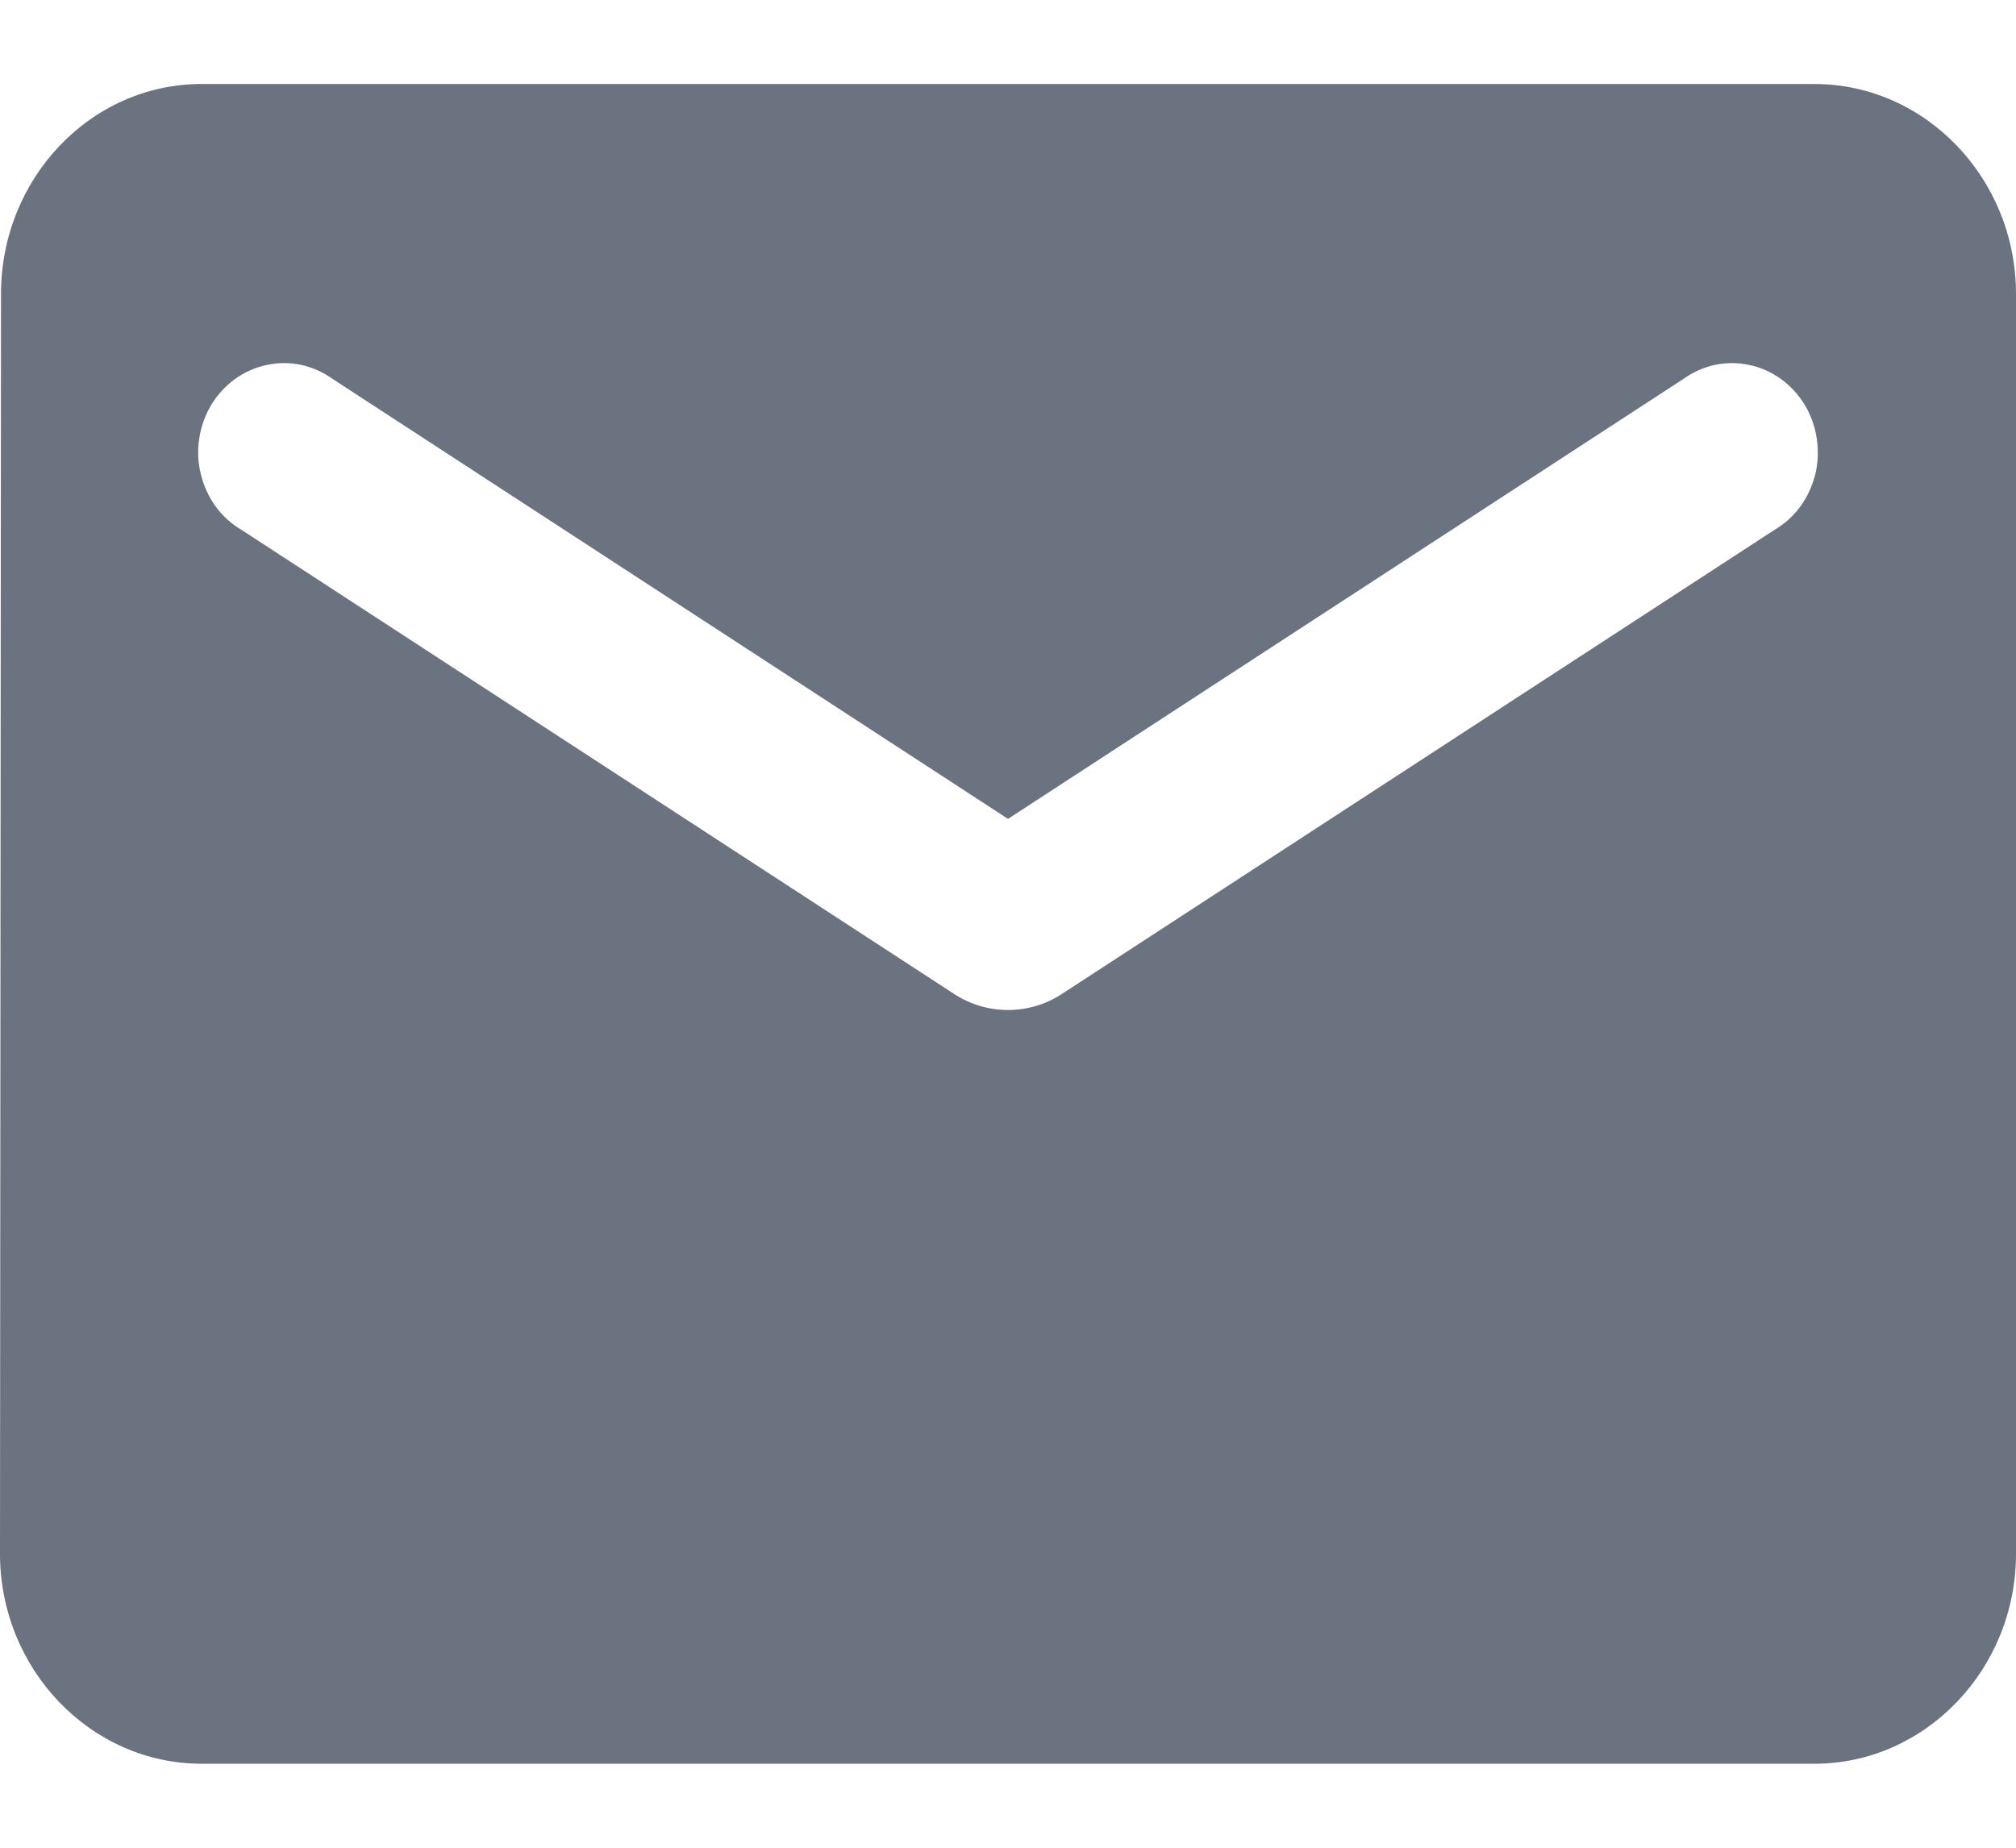
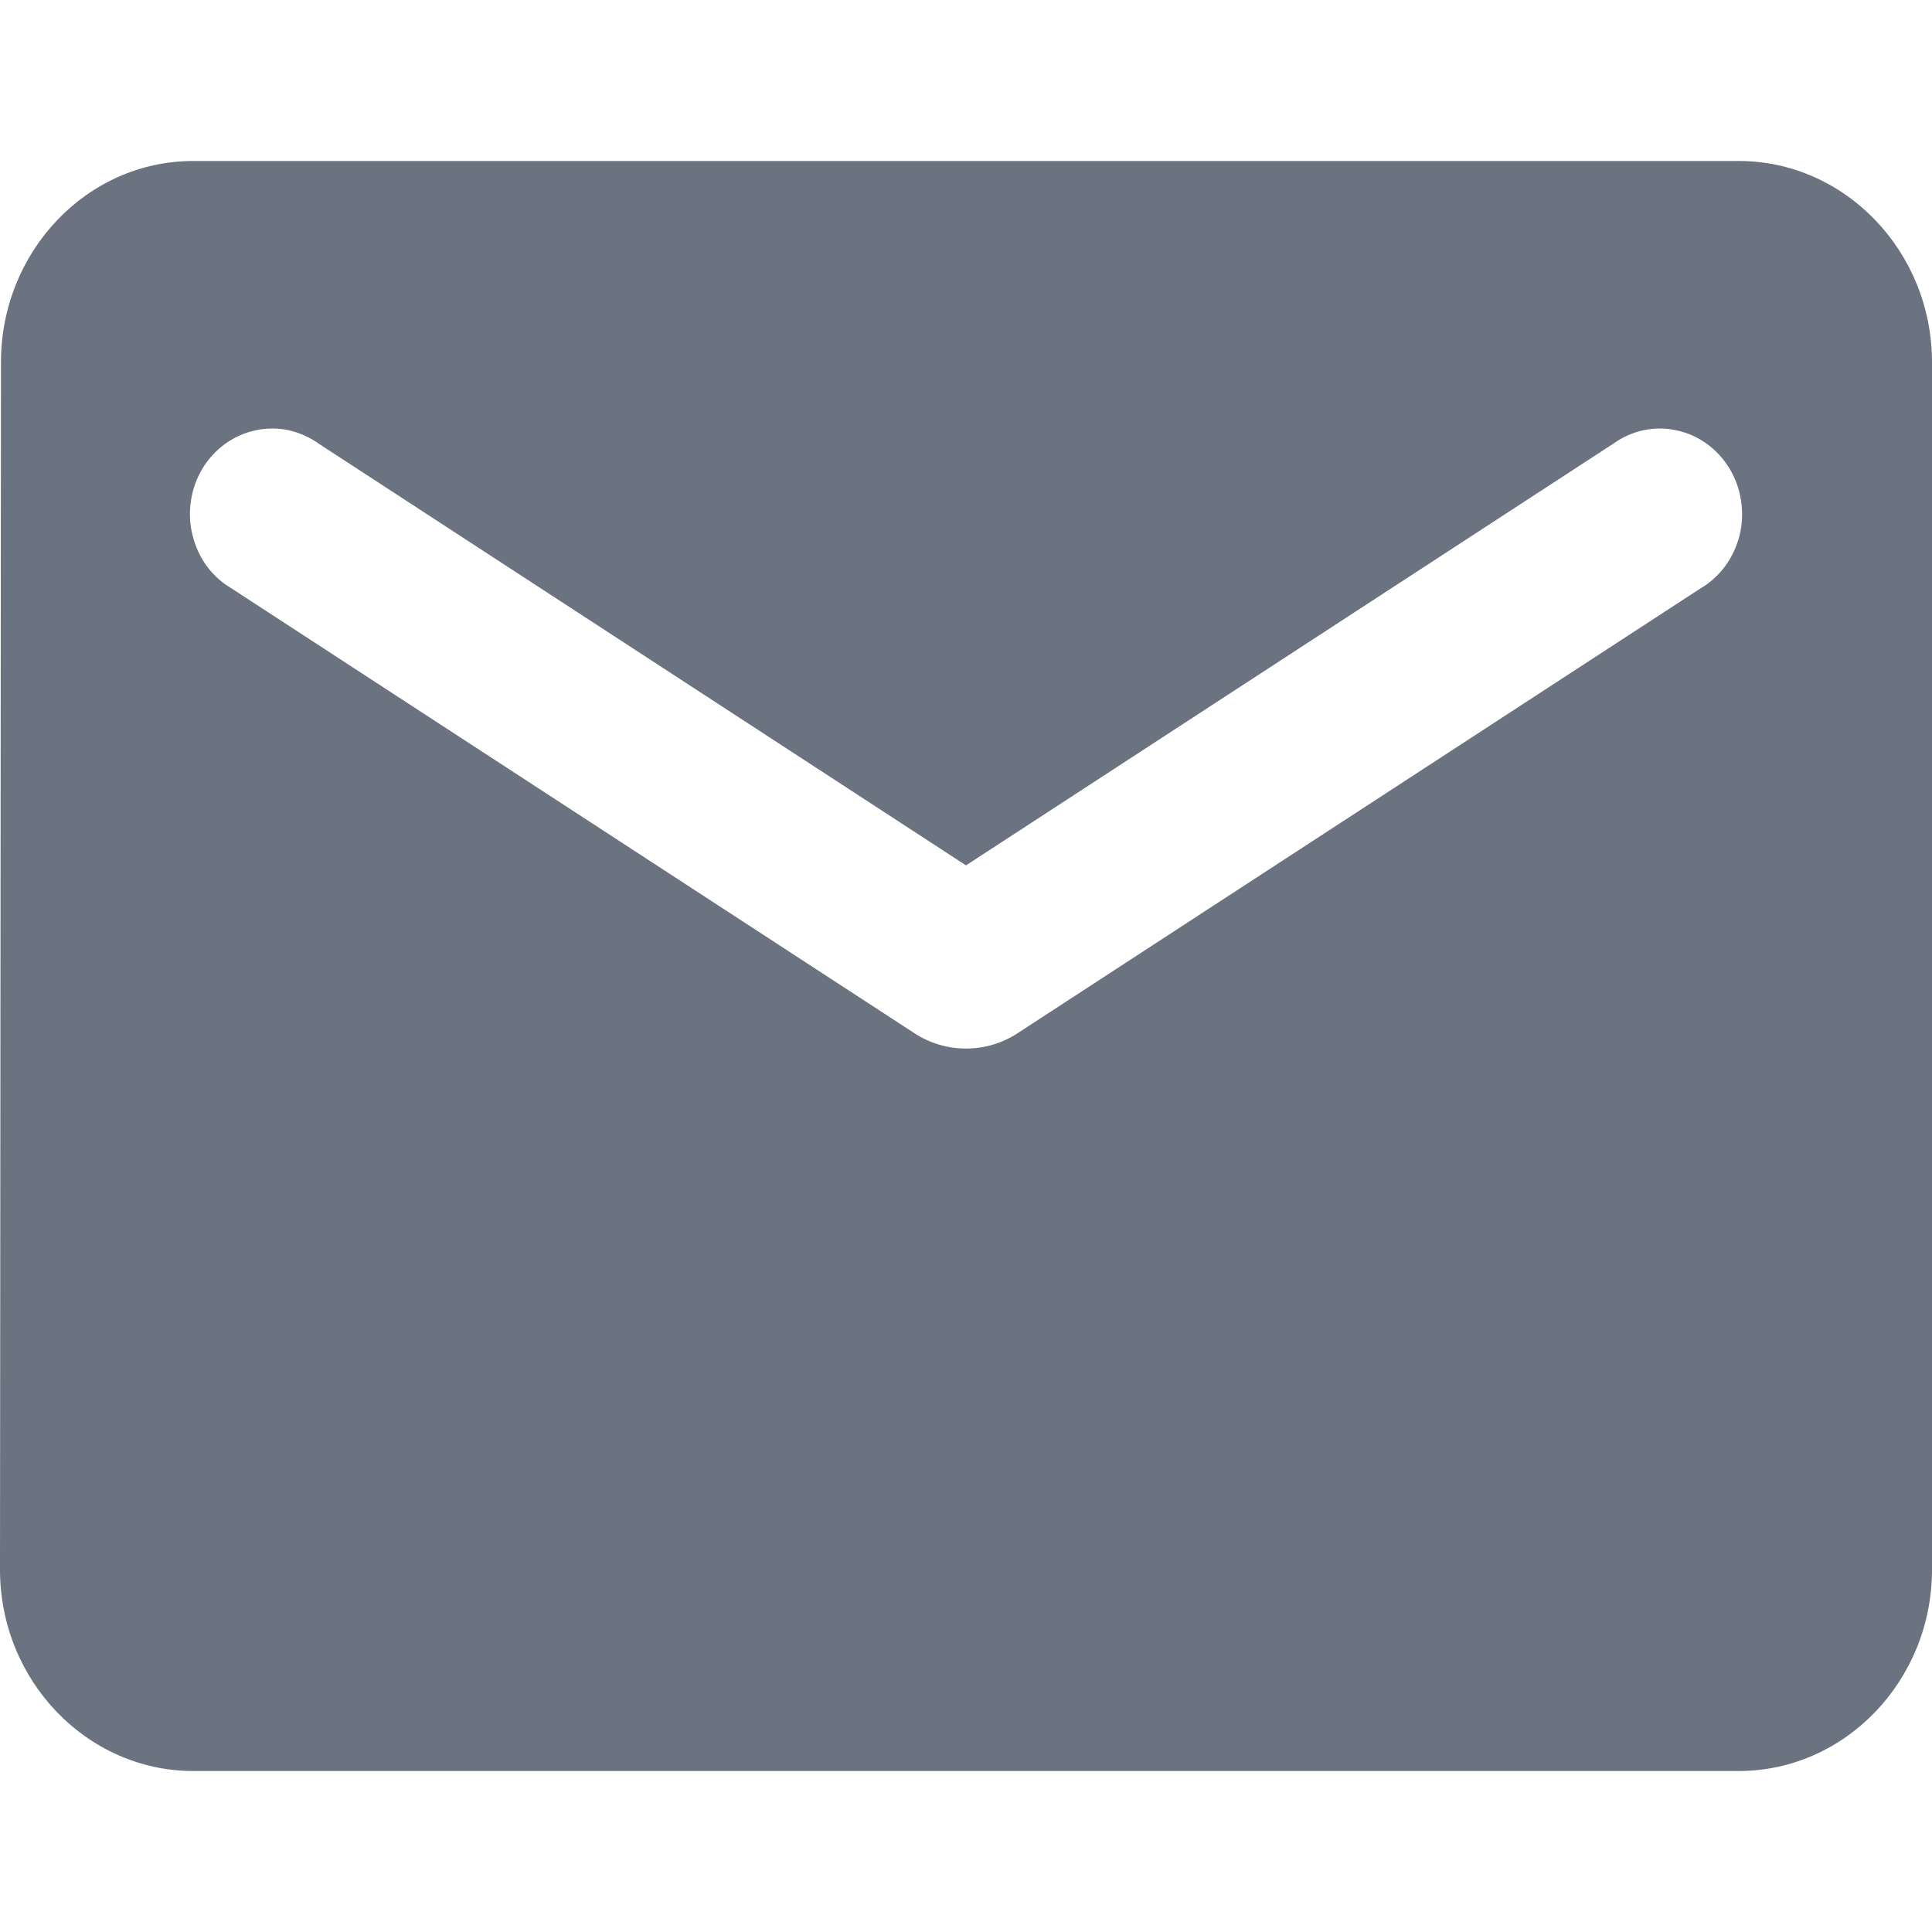
- <svg xmlns="http://www.w3.org/2000/svg" width="12" height="11" viewBox="0 0 12 11" fill="none">
+ <svg xmlns="http://www.w3.org/2000/svg" width="18" height="18" viewBox="0 0 12 11" fill="none">
  <path d="M10.8 0.5H1.2C0.54 0.5 0.006 1.062 0.006 1.75L0 9.25C0 9.938 0.54 10.5 1.2 10.5H10.8C11.46 10.5 12 9.938 12 9.25V1.75C12 1.062 11.46 0.5 10.8 0.5ZM10.56 3.156L6.318 5.919C6.126 6.044 5.874 6.044 5.682 5.919L1.44 3.156C1.38 3.121 1.327 3.074 1.285 3.017C1.243 2.96 1.213 2.894 1.196 2.825C1.178 2.755 1.175 2.682 1.186 2.611C1.196 2.54 1.221 2.472 1.257 2.411C1.294 2.35 1.342 2.298 1.398 2.257C1.455 2.216 1.519 2.187 1.587 2.173C1.654 2.158 1.724 2.158 1.792 2.172C1.859 2.187 1.923 2.215 1.98 2.256L6 4.875L10.02 2.256C10.077 2.215 10.141 2.187 10.208 2.172C10.276 2.158 10.346 2.158 10.413 2.173C10.481 2.187 10.545 2.216 10.602 2.257C10.658 2.298 10.706 2.35 10.743 2.411C10.779 2.472 10.804 2.54 10.814 2.611C10.825 2.682 10.822 2.755 10.805 2.825C10.787 2.894 10.757 2.96 10.715 3.017C10.673 3.074 10.62 3.121 10.56 3.156Z" fill="#6B7280" />
</svg>
